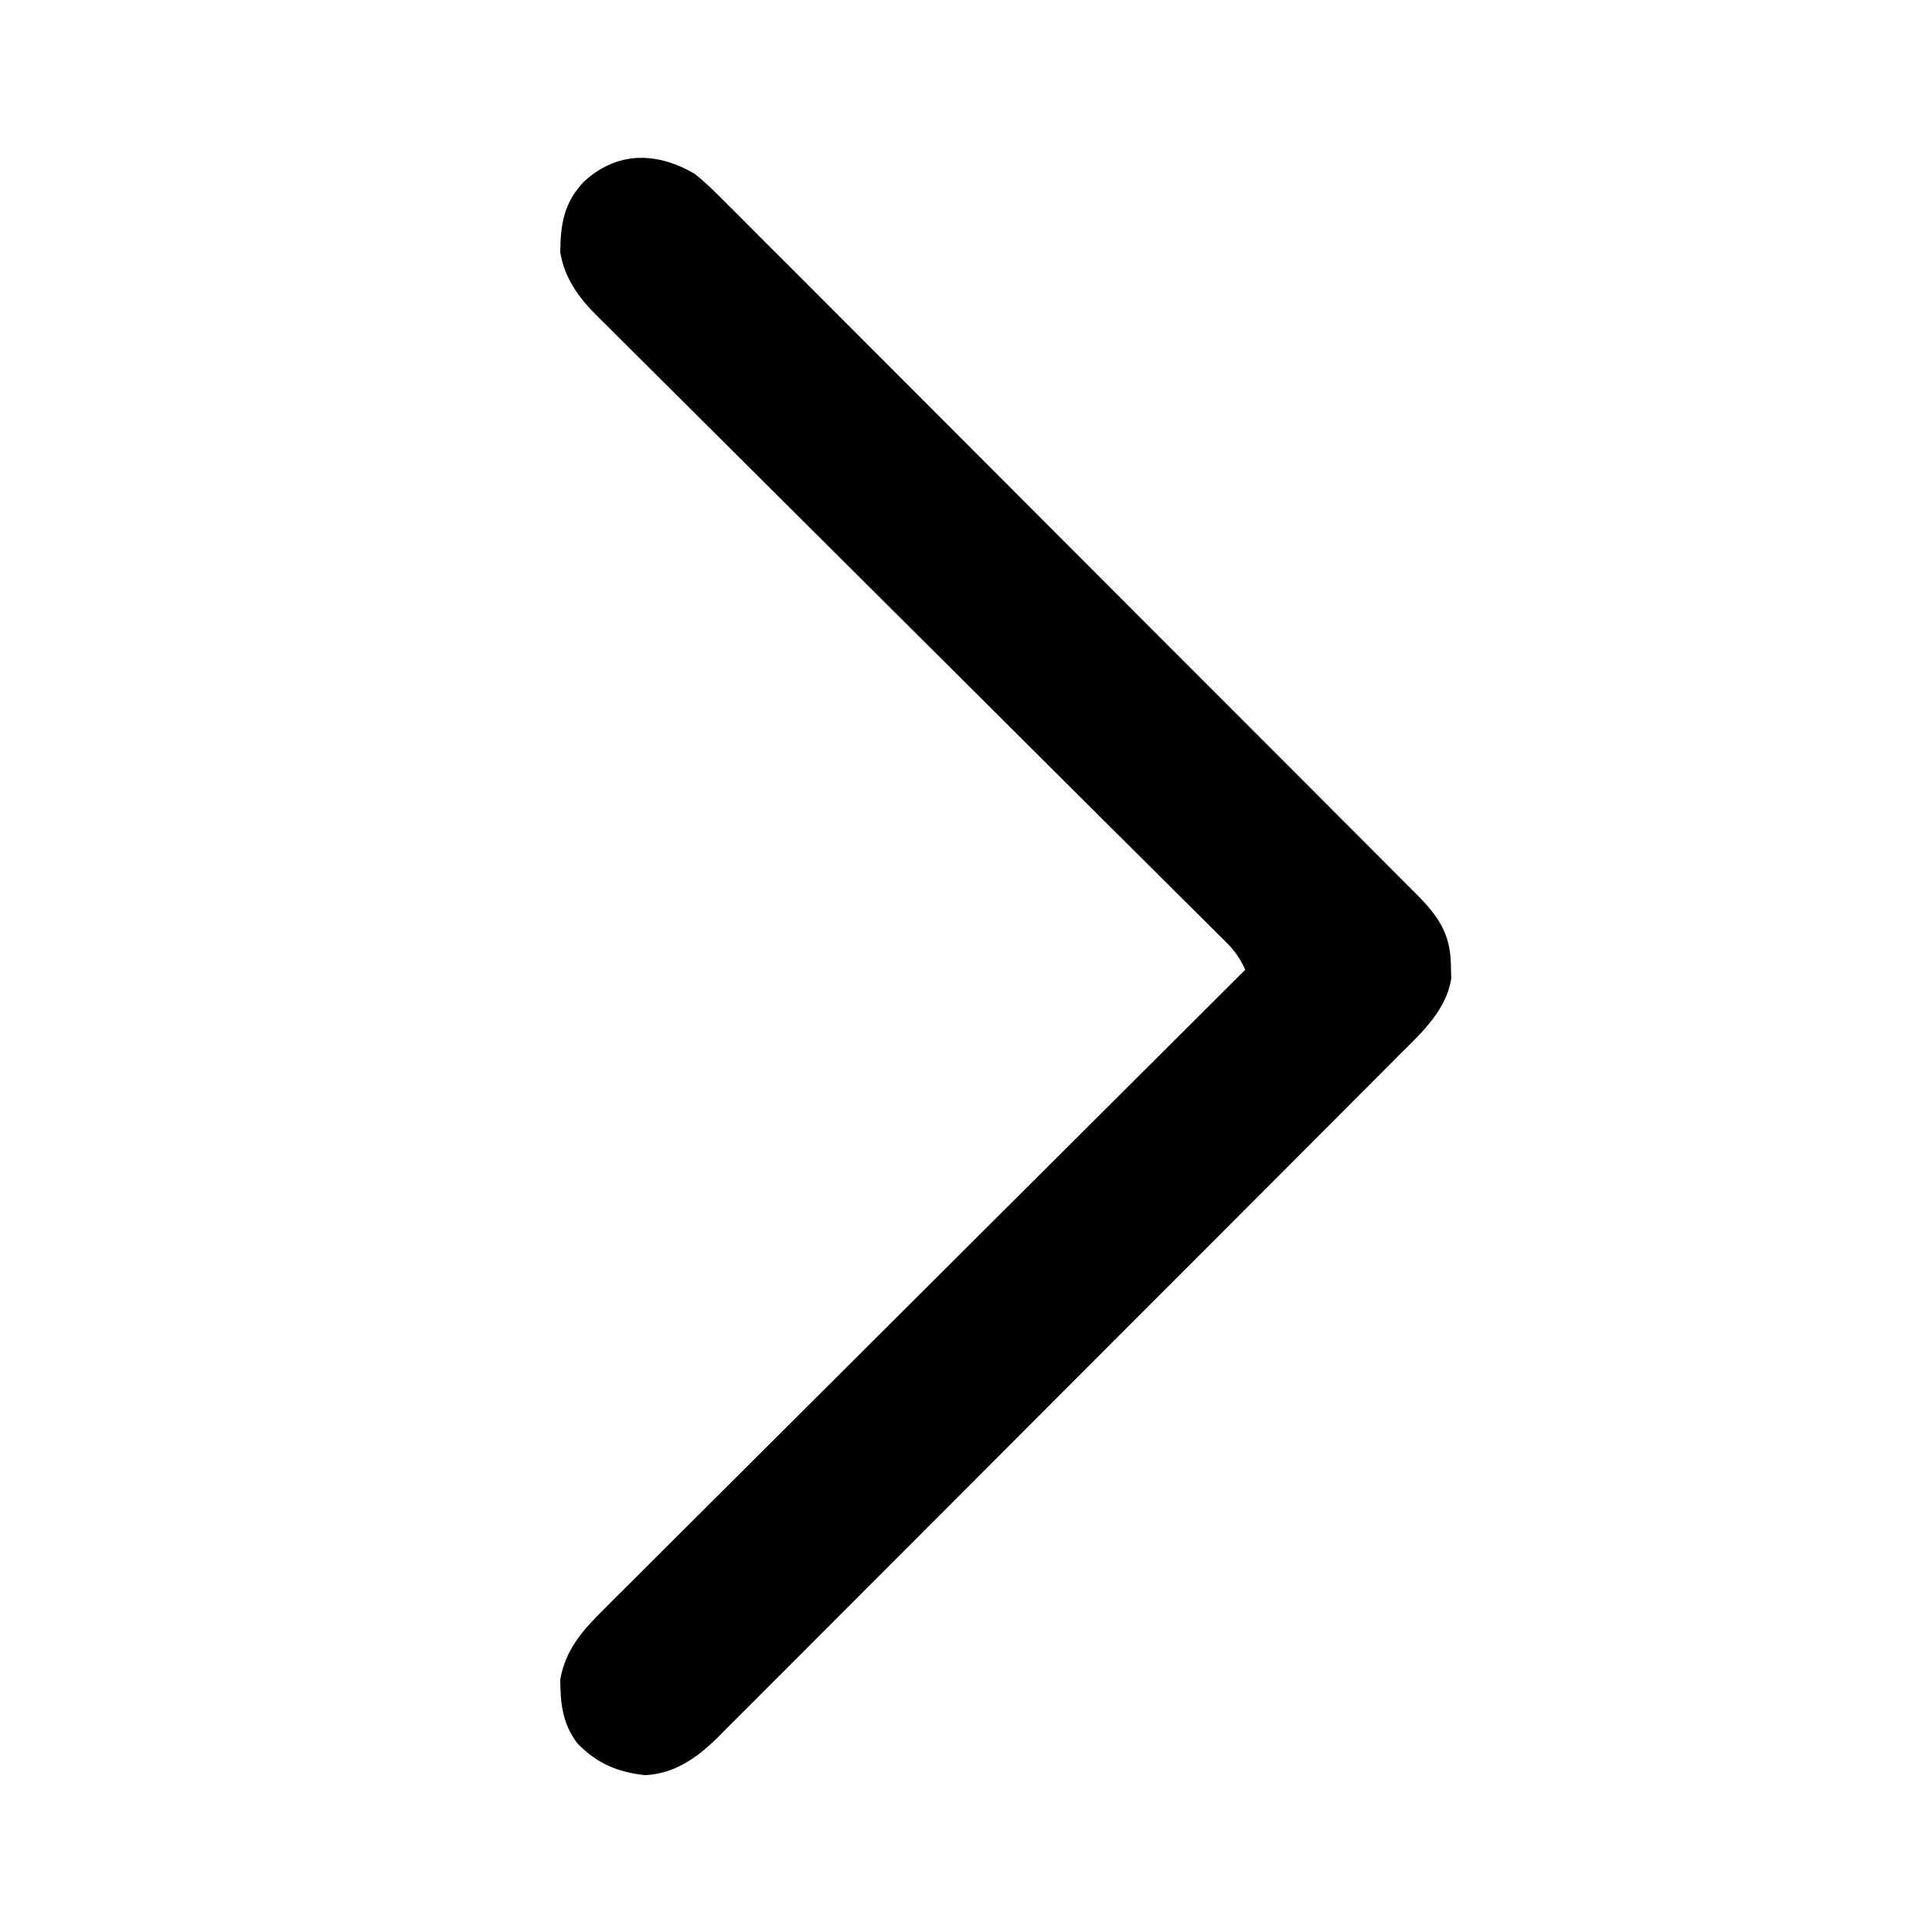
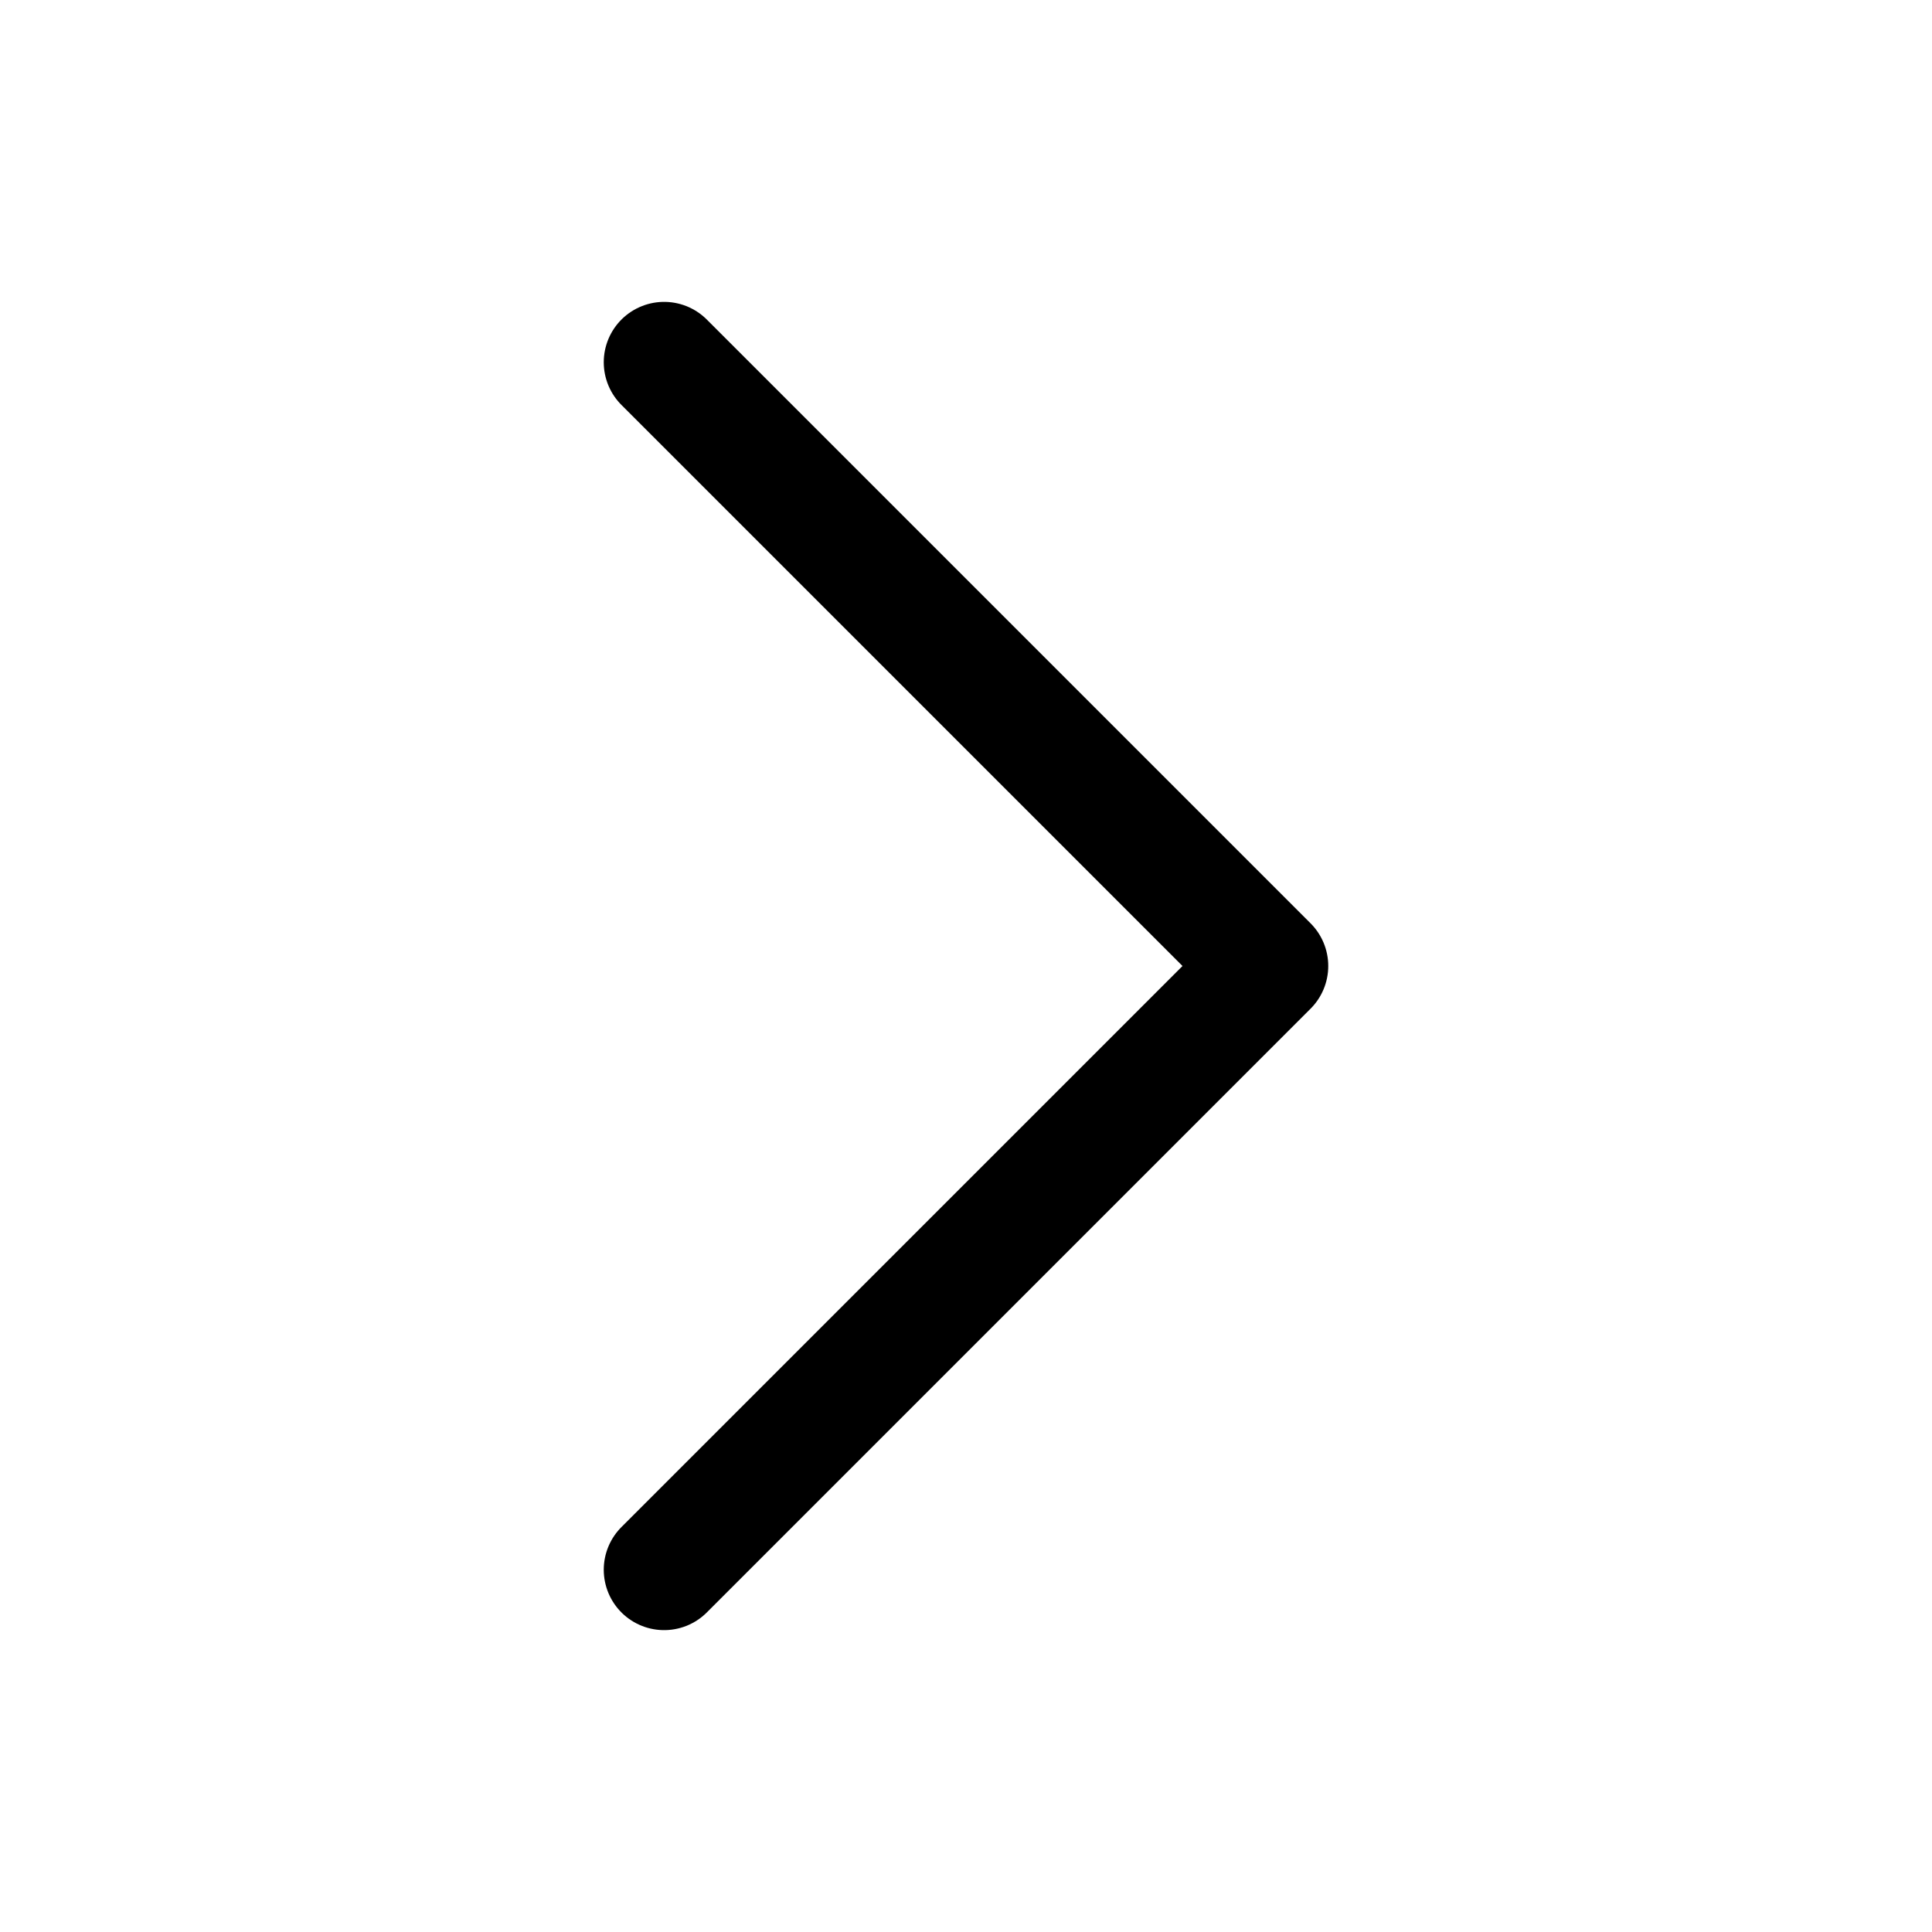
- <svg xmlns="http://www.w3.org/2000/svg" version="1.1" width="512" height="512">
-   <path d="M0 0 C3.08 2.418 5.797 5.129 8.541 7.92 C9.351 8.723 10.161 9.527 10.996 10.355 C13.695 13.039 16.376 15.741 19.058 18.443 C20.993 20.377 22.932 22.307 24.87 24.238 C29.579 28.932 34.274 33.64 38.965 38.352 C44.43 43.841 49.908 49.318 55.387 54.794 C65.162 64.566 74.925 74.349 84.682 84.14 C94.145 93.636 103.618 103.123 113.101 112.6 C123.434 122.927 133.764 133.258 144.084 143.599 C144.903 144.419 144.903 144.419 145.738 145.256 C146.834 146.354 147.931 147.452 149.027 148.551 C152.84 152.371 156.657 156.188 160.474 160.004 C165.126 164.654 169.772 169.31 174.411 173.972 C176.777 176.351 179.146 178.726 181.521 181.096 C184.094 183.666 186.659 186.245 189.221 188.827 C189.973 189.573 190.724 190.319 191.499 191.088 C197.209 196.873 200.425 201.484 200.5 209.875 C200.546 211.604 200.546 211.604 200.594 213.367 C199.224 221.747 192.87 227.566 187.056 233.338 C186.262 234.138 185.468 234.939 184.65 235.763 C181.998 238.431 179.337 241.088 176.675 243.745 C174.766 245.66 172.86 247.576 170.953 249.493 C166.318 254.149 161.674 258.797 157.027 263.442 C153.249 267.219 149.474 270.998 145.701 274.779 C144.612 275.87 143.523 276.961 142.434 278.051 C141.621 278.866 141.621 278.866 140.792 279.697 C130.553 289.955 120.304 300.202 110.053 310.447 C100.681 319.813 91.324 329.192 81.972 338.577 C72.359 348.223 62.737 357.86 53.105 367.488 C47.701 372.889 42.302 378.294 36.912 383.708 C32.324 388.317 27.728 392.917 23.121 397.505 C20.772 399.845 18.429 402.189 16.094 404.543 C13.558 407.097 11.007 409.635 8.452 412.17 C7.722 412.911 6.993 413.653 6.242 414.417 C0.791 419.776 -5.18 424.064 -13.062 424.438 C-20.404 423.622 -25.751 421.368 -31 416 C-34.957 410.716 -35.461 405.598 -35.531 399.125 C-34.174 391.143 -29.413 385.835 -23.799 380.318 C-22.71 379.224 -22.71 379.224 -21.599 378.107 C-19.175 375.677 -16.736 373.26 -14.298 370.844 C-12.553 369.1 -10.808 367.355 -9.065 365.609 C-5.315 361.858 -1.559 358.113 2.203 354.374 C7.641 348.969 13.068 343.552 18.493 338.132 C27.296 329.338 36.107 320.553 44.924 311.774 C53.487 303.248 62.045 294.719 70.597 286.183 C71.389 285.393 71.389 285.393 72.196 284.587 C74.843 281.945 77.49 279.303 80.137 276.661 C102.079 254.761 124.035 232.876 146 211 C144.688 208.1 143.285 206.038 141.032 203.797 C140.421 203.184 139.81 202.572 139.18 201.941 C138.172 200.945 138.172 200.945 137.143 199.929 C136.429 199.217 135.716 198.504 134.981 197.77 C132.582 195.378 130.177 192.993 127.772 190.608 C126.054 188.897 124.336 187.185 122.618 185.473 C118.915 181.783 115.21 178.097 111.502 174.412 C106.134 169.079 100.774 163.737 95.415 158.394 C86.714 149.716 78.009 141.041 69.301 132.37 C68.78 131.851 68.258 131.332 67.721 130.797 C60.329 123.436 52.934 116.078 45.537 108.721 C44.757 107.944 44.757 107.944 43.96 107.152 C43.44 106.635 42.92 106.118 42.384 105.585 C33.708 96.954 25.039 88.316 16.376 79.671 C11.035 74.341 5.687 69.019 0.331 63.704 C-3.775 59.628 -7.872 55.542 -11.964 51.452 C-13.642 49.778 -15.324 48.107 -17.009 46.441 C-19.312 44.162 -21.602 41.872 -23.889 39.579 C-24.557 38.924 -25.225 38.269 -25.913 37.594 C-30.733 32.722 -34.364 27.743 -35.531 20.875 C-35.449 13.349 -34.585 7.889 -29.387 2.25 C-20.496 -5.951 -10.14 -5.84 0 0 Z " fill="#000000" transform="translate(184,46)" />
+ <svg xmlns="http://www.w3.org/2000/svg" fill="none" viewBox="0 0 24 24" stroke-width="1.5" stroke="currentColor" class="w-6 h-6">
+   <path stroke-linecap="round" stroke-linejoin="round" d="m8.25 4.5 7.5 7.5-7.5 7.5" />
</svg>
